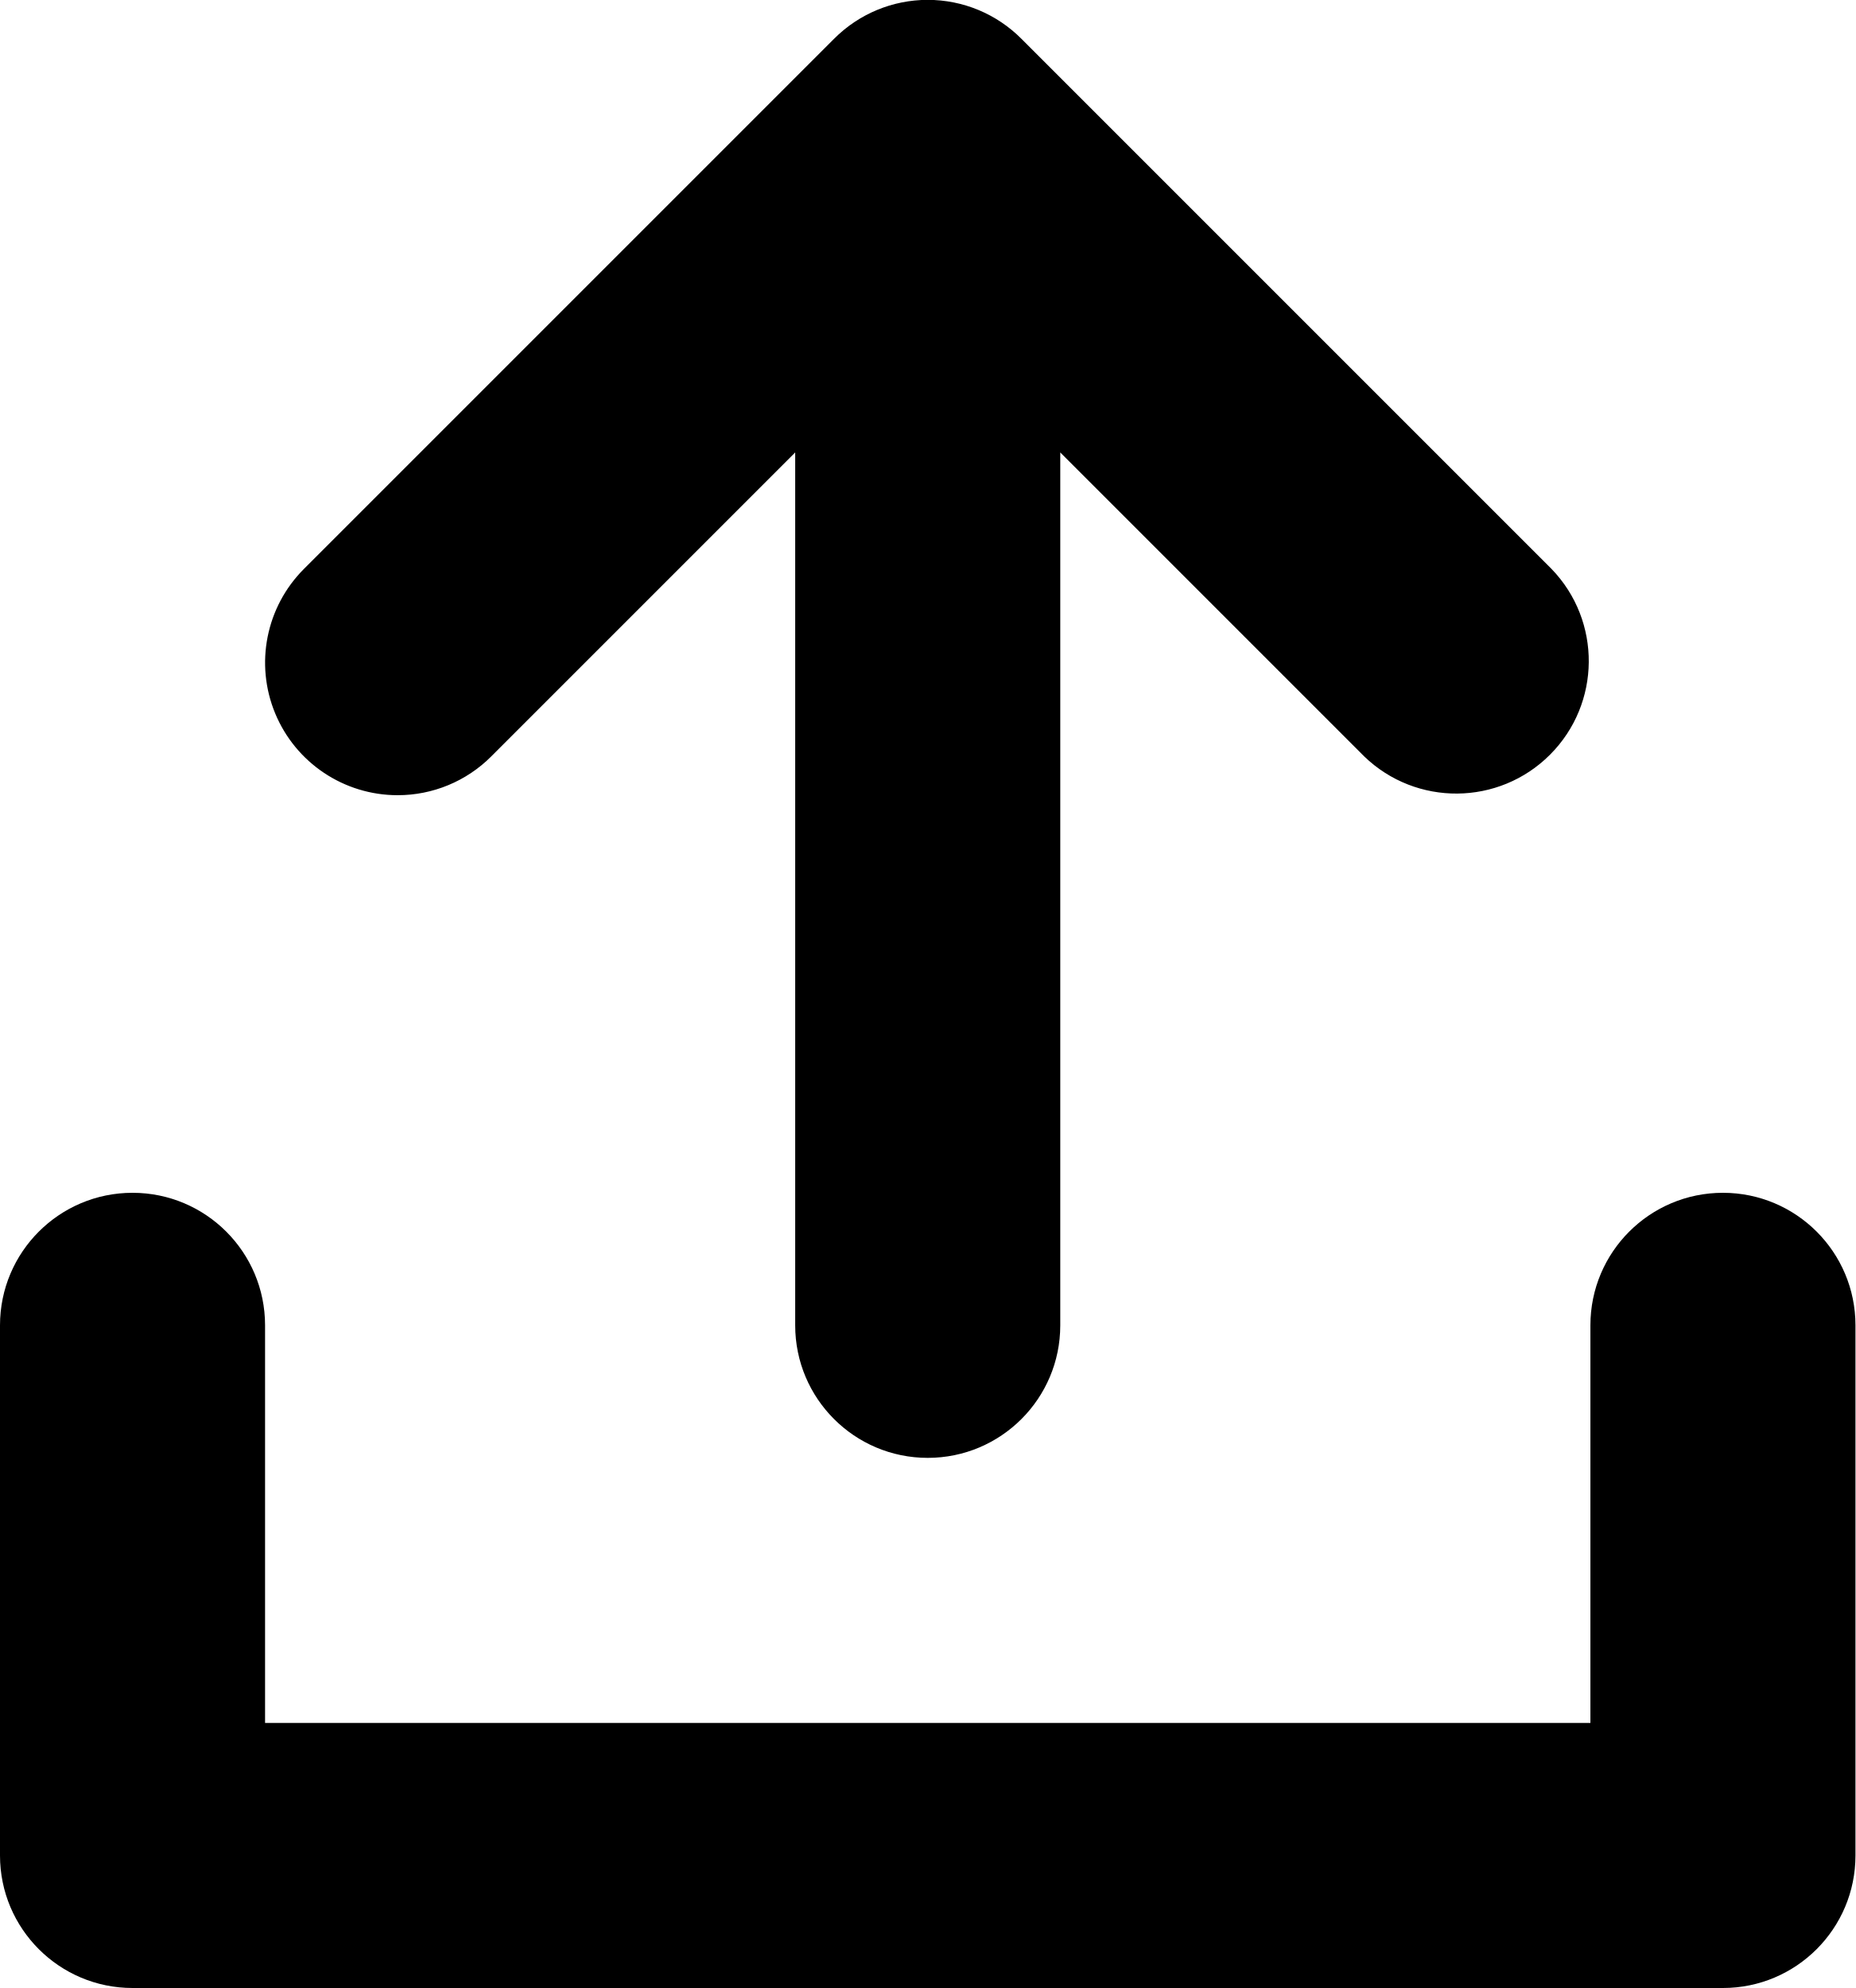
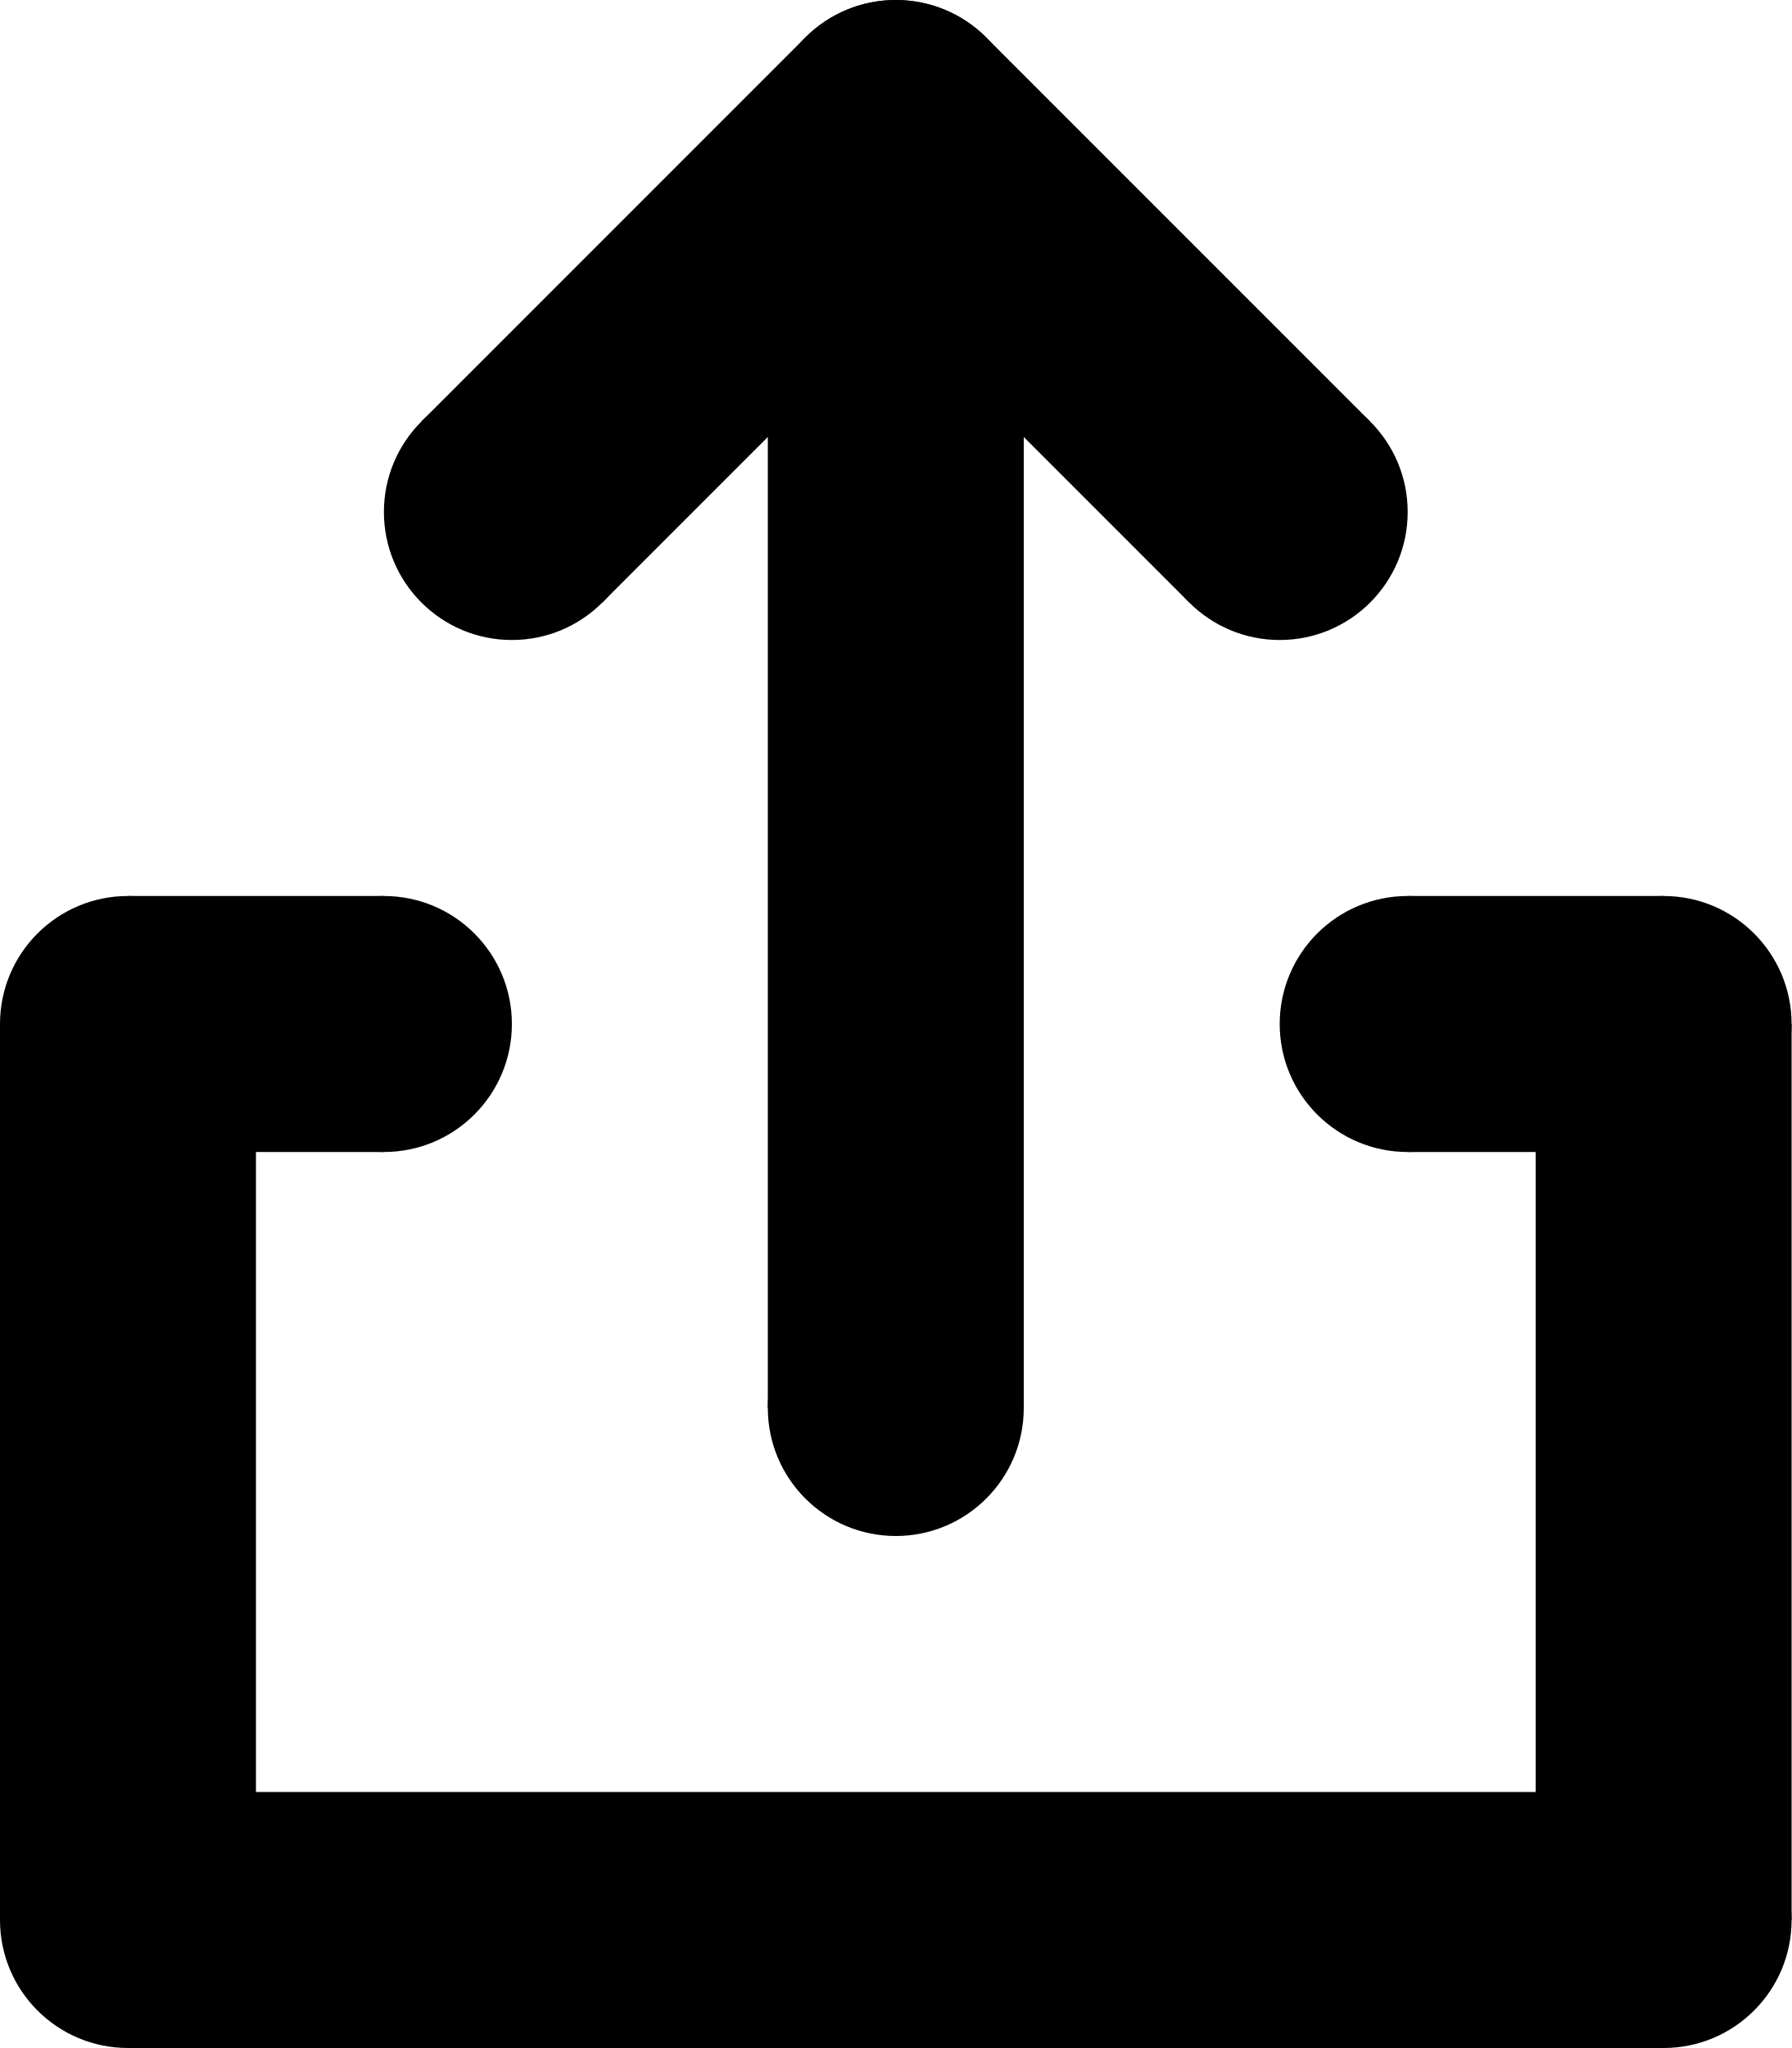
- <svg xmlns="http://www.w3.org/2000/svg" viewBox="0 0 14 15" preserveAspectRatio="xMidYMin meet">
-   <g>
-     <path d="M3 6a.997.997 0 0 0 .707-.293L6 3.414V10a1 1 0 0 0 2 0V3.414l2.293 2.293a1 1 0 0 0 1.414-1.414l-4-4a.997.997 0 0 0-1.414 0l-4 4A1 1 0 0 0 3 6z" />
-     <path d="M13 9a1 1 0 0 0-1 1v3H2v-3a1 1 0 0 0-2 0v4a1 1 0 0 0 1 1h12a1 1 0 0 0 1-1v-4a1 1 0 0 0-1-1z" />
-   </g>
+ <svg xmlns="http://www.w3.org/2000/svg" width="14" height="16" preserveAspectRatio="xMidYMin meet" viewBox="0 0 14 16">
+   <path d="M2 8a1 1 0 11-2 0 1 1 0 012 0zm6-7a1 1 0 11-2 0 1 1 0 012 0zM5 4a1 1 0 11-2 0 1 1 0 012 0zM4 8a1 1 0 11-2 0 1 1 0 012 0zm4 3a1 1 0 11-2 0 1 1 0 012 0zm3-7a1 1 0 11-2 0 1 1 0 012 0zm1 4a1 1 0 11-2 0 1 1 0 012 0zm2 0a1 1 0 11-2 0 1 1 0 012 0zM2 15a1 1 0 11-2 0 1 1 0 012 0zm12 0a1 1 0 11-2 0 1 1 0 012 0z" />
+   <path d="M1 7h2v2H1V7zm10 0h2v2h-2V7zM1 14h12v2H1v-2z" />
+   <path d="M0 8h2v7H0V8zm12 0h2v7h-2V8zM6 1h2v10H6V1z" />
+   <path fill-rule="evenodd" d="M6.293.293a1 1 0 011.414 0l3 3-1.414 1.414L7 2.414 4.707 4.707 3.293 3.293l3-3z" clip-rule="evenodd" />
</svg>
